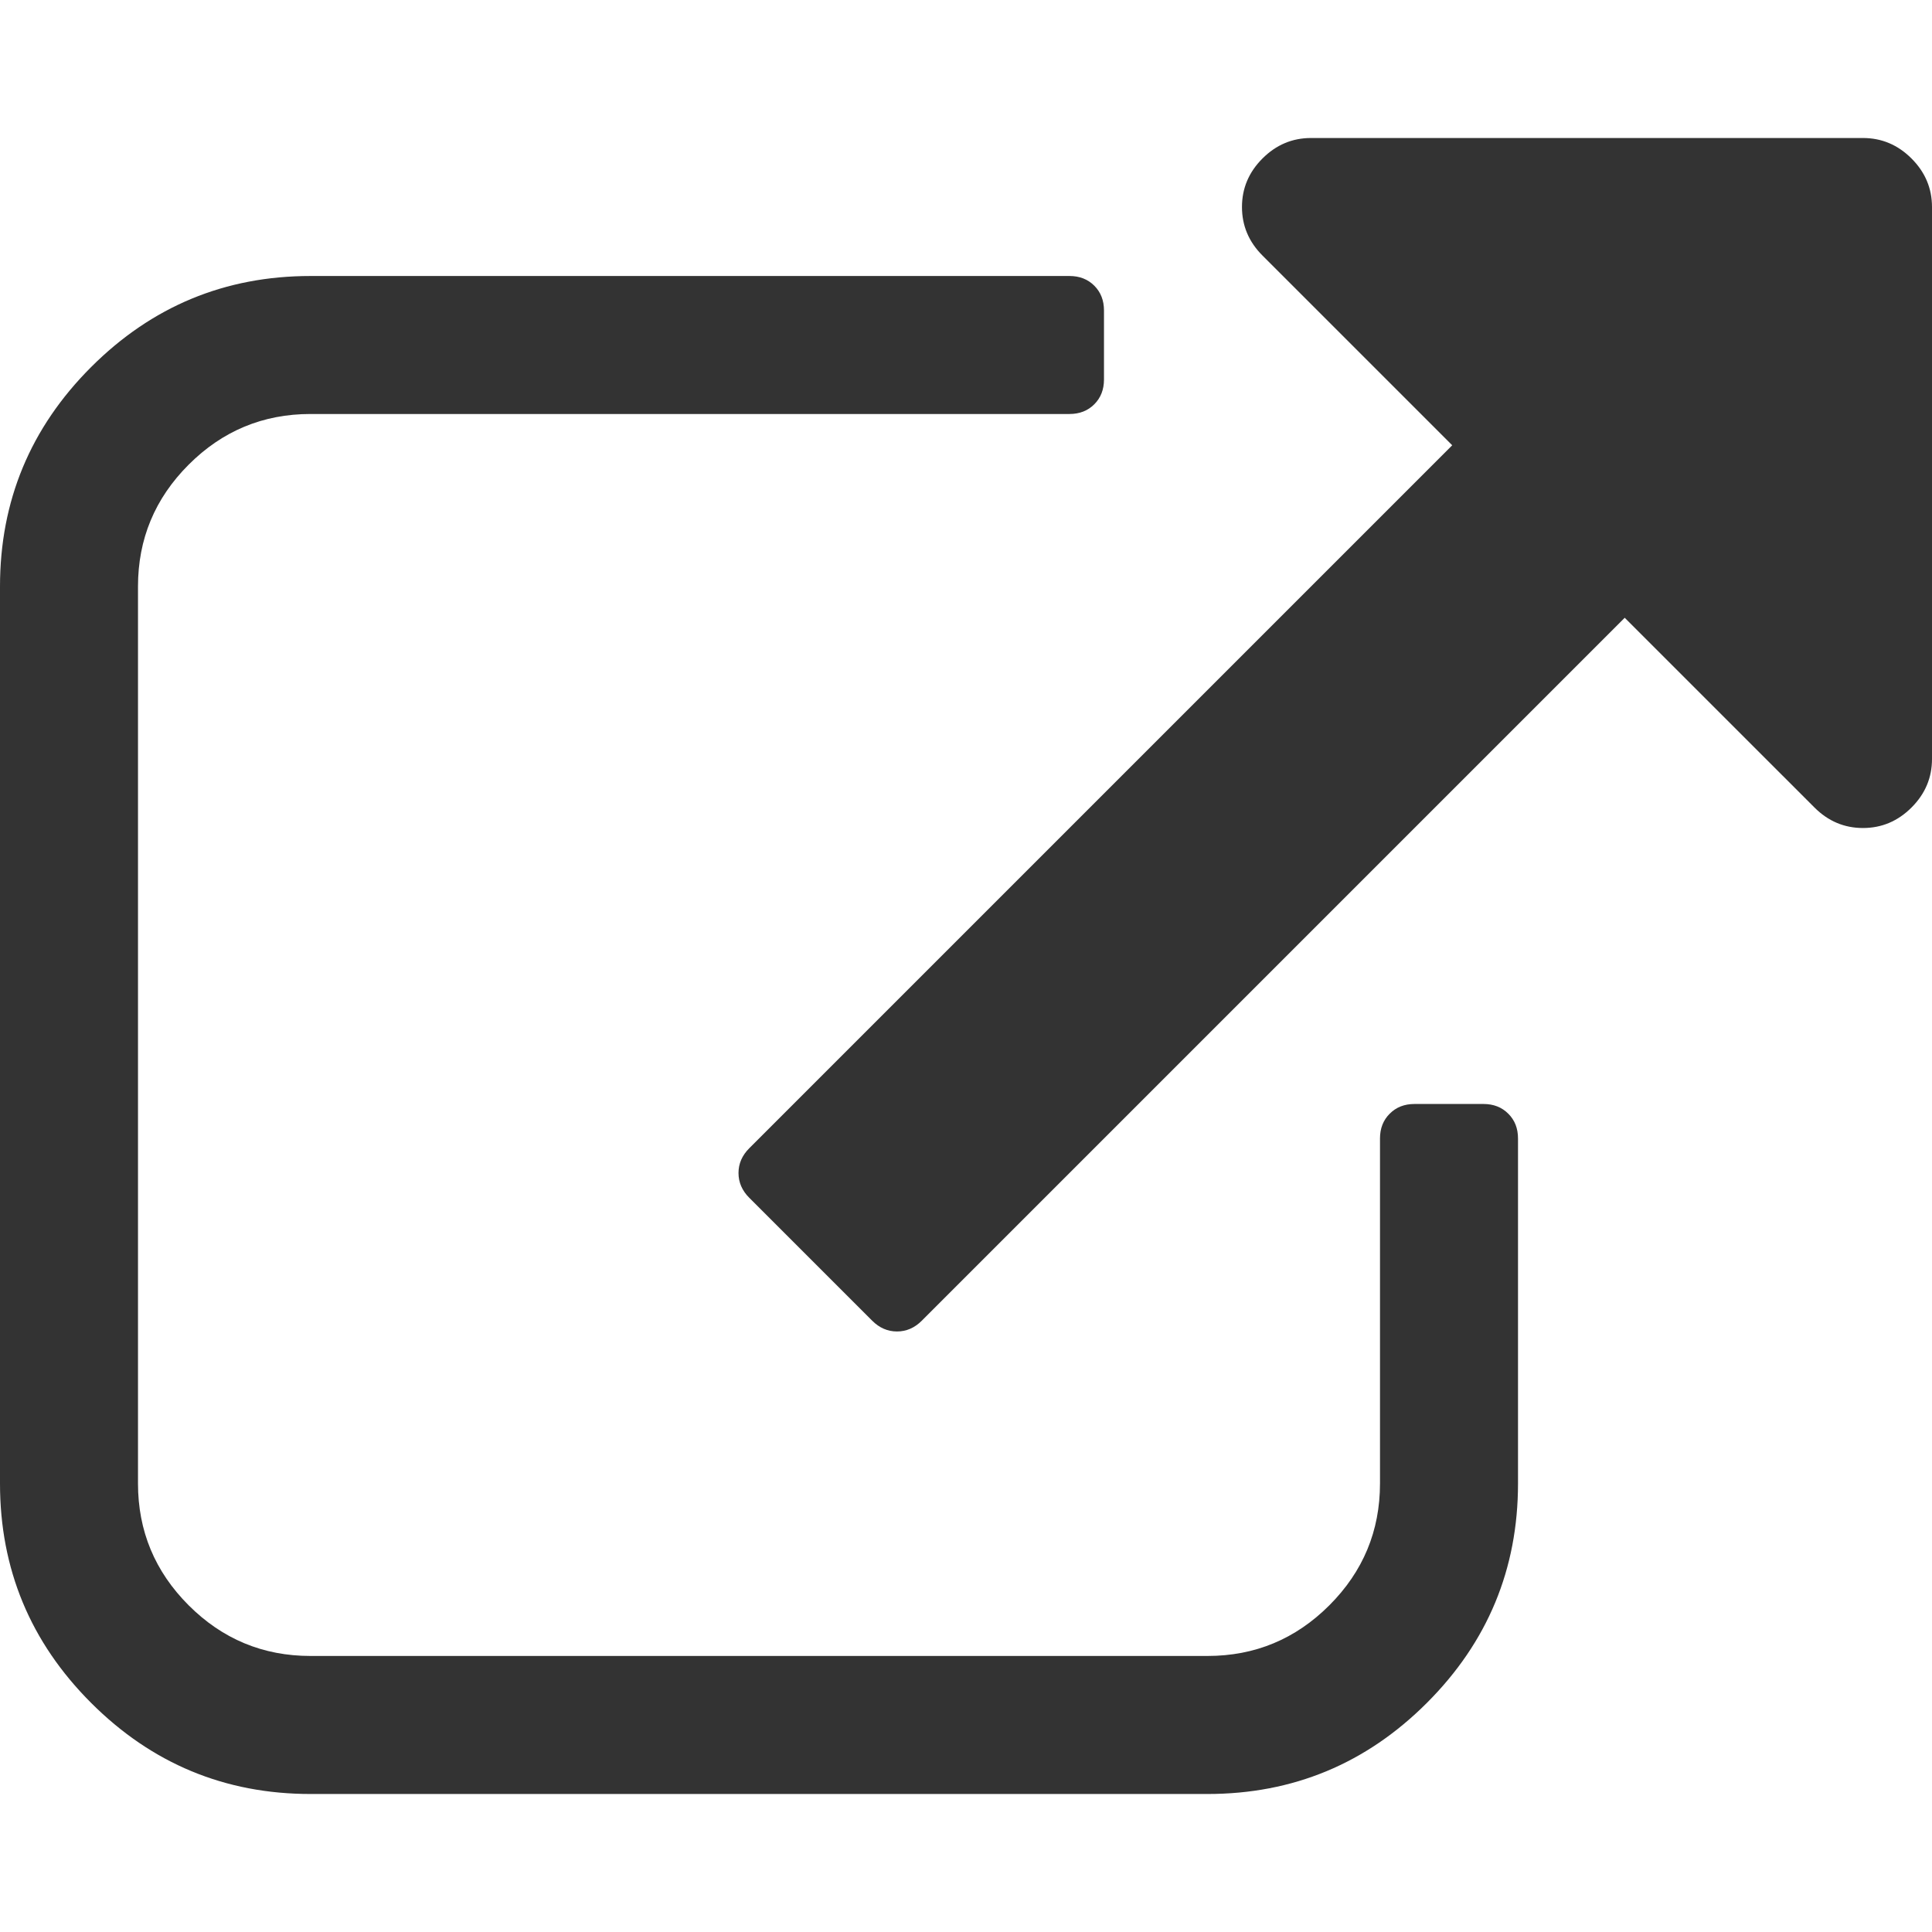
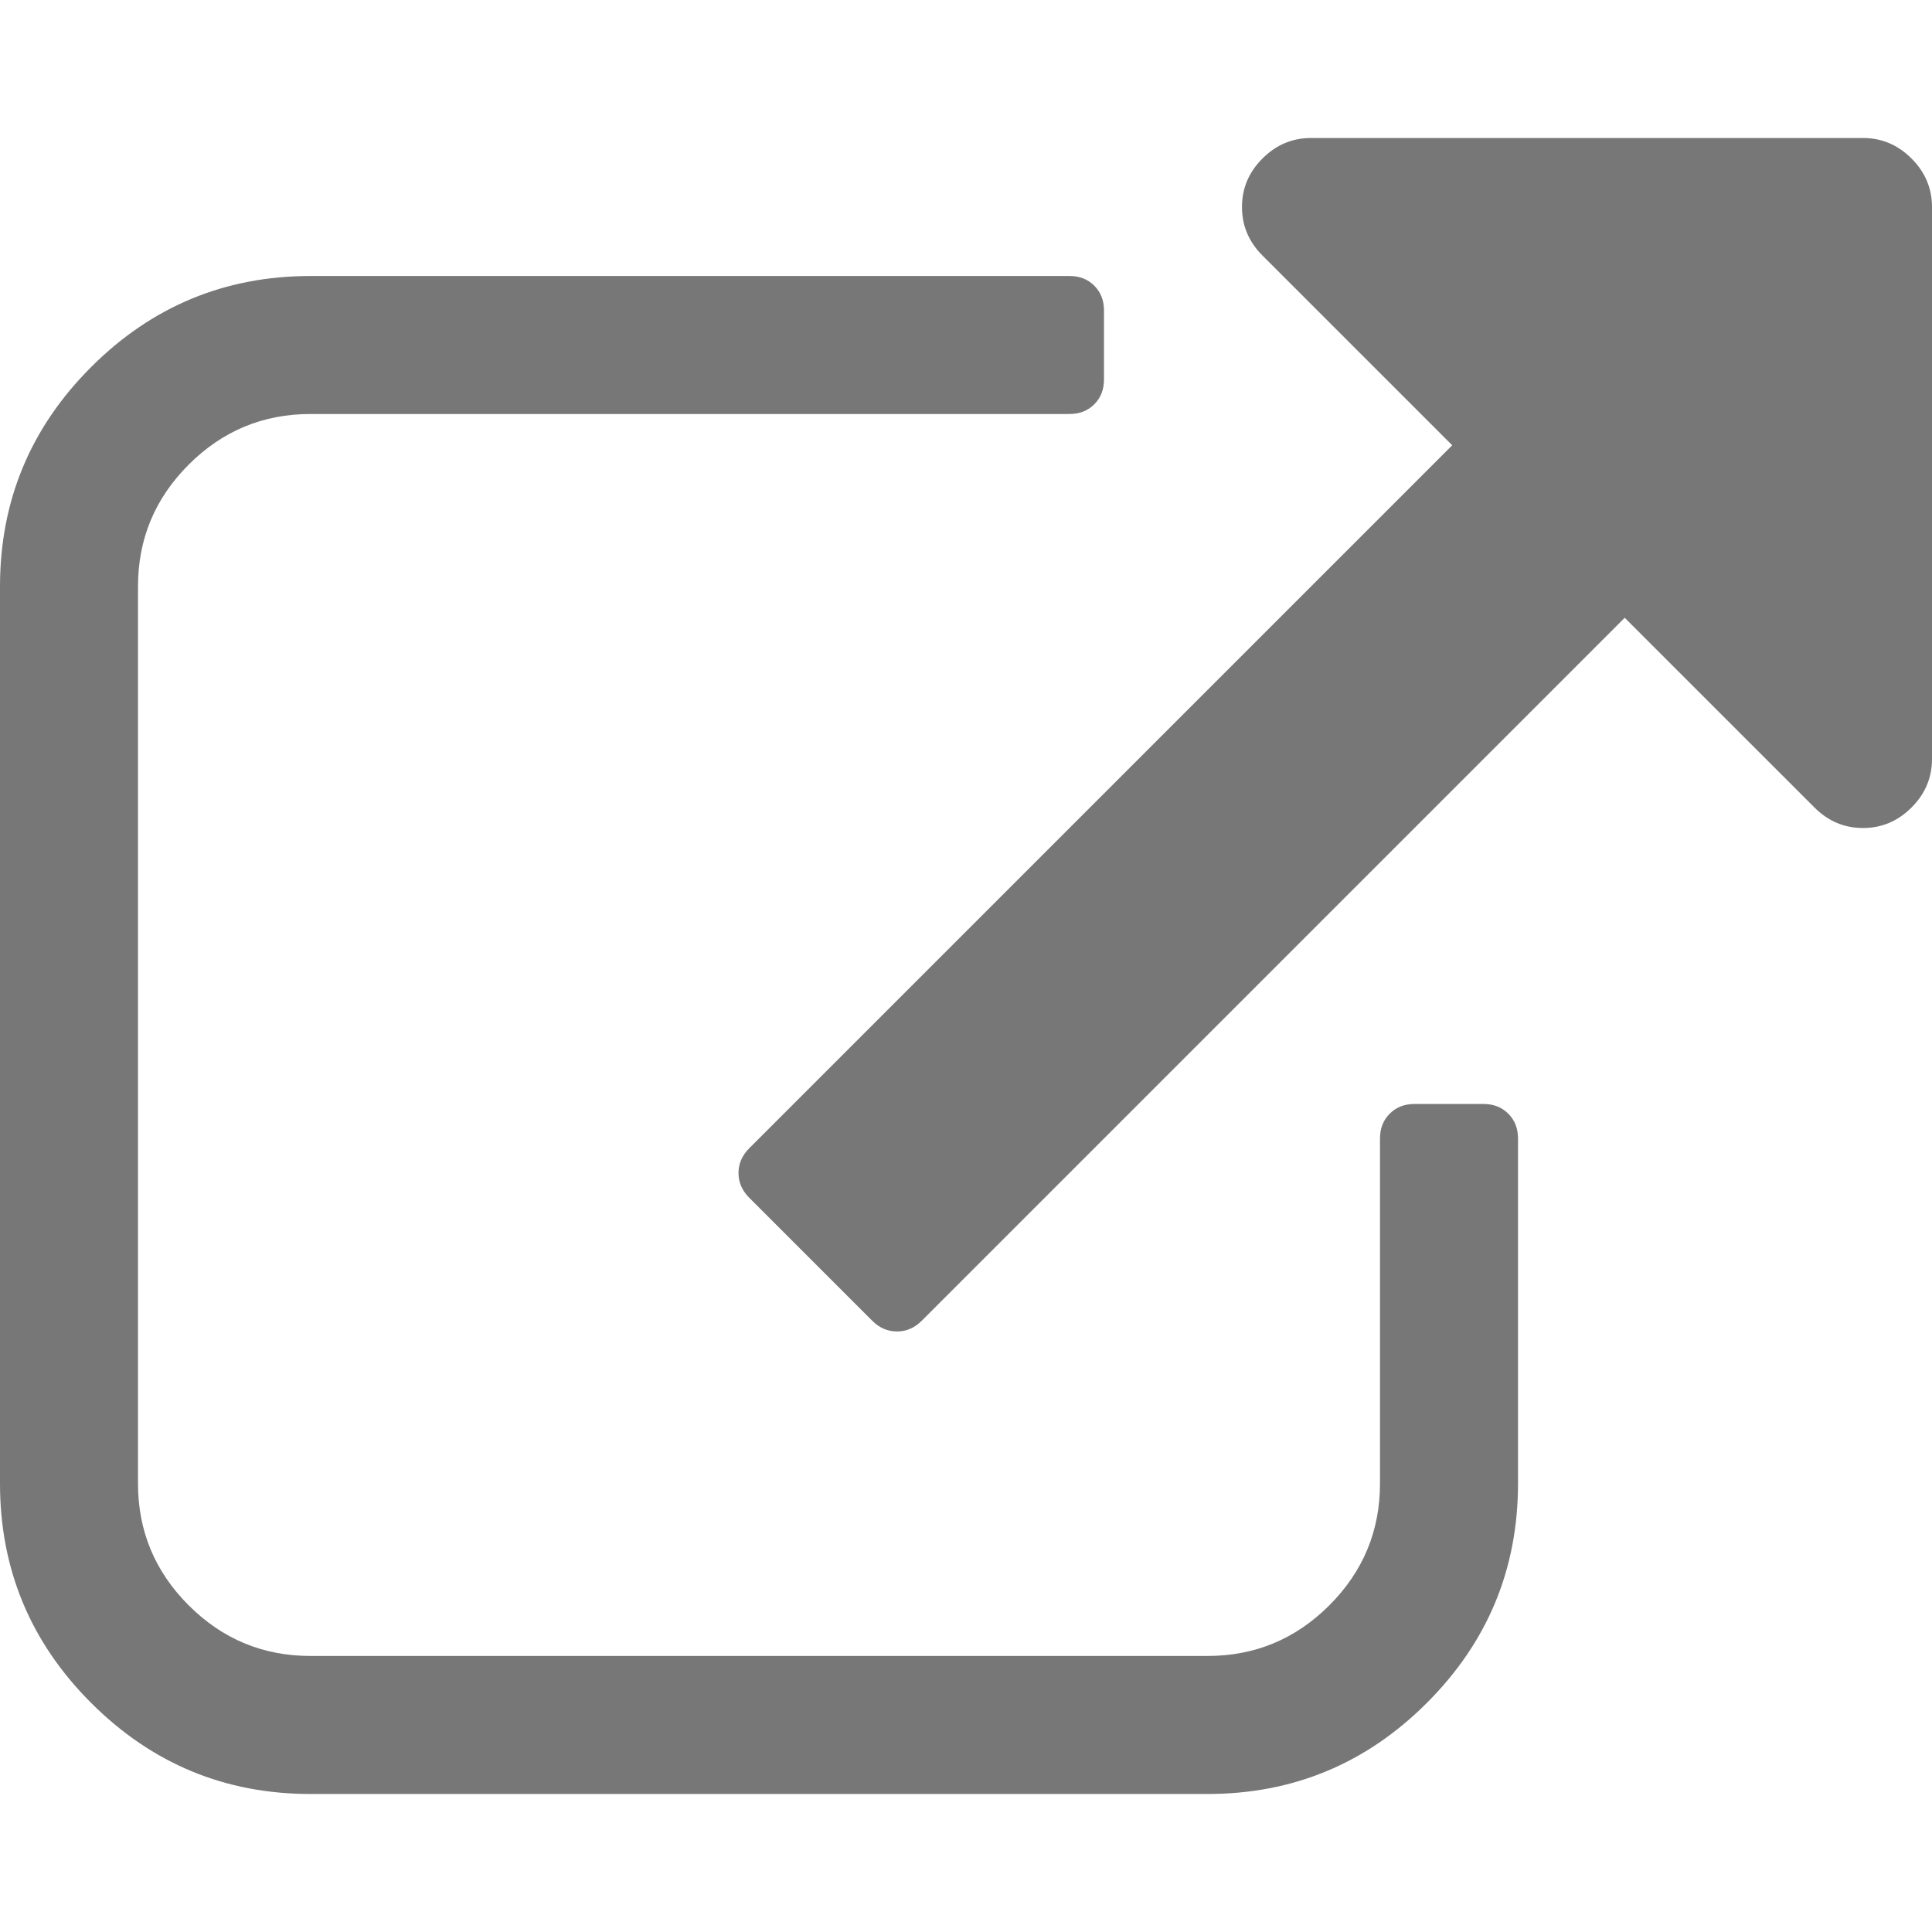
<svg xmlns="http://www.w3.org/2000/svg" version="1.1" id="Capa_1" x="0px" y="0px" width="511.626px" height="511.627px" viewBox="0 0 511.626 511.627" style="enable-background:new 0 0 511.626 511.627;" xml:space="preserve">
  <g>
    <g>
-       <path style="fill:#333" d="M392.857,292.354h-18.274c-2.669,0-4.859,0.855-6.563,2.573c-1.718,1.708-2.573,3.897-2.573,6.563v91.361    c0,12.563-4.47,23.315-13.415,32.262c-8.945,8.945-19.701,13.414-32.264,13.414H82.224c-12.562,0-23.317-4.469-32.264-13.414    c-8.945-8.946-13.417-19.698-13.417-32.262V155.31c0-12.562,4.471-23.313,13.417-32.259c8.947-8.947,19.702-13.418,32.264-13.418    h200.994c2.669,0,4.859-0.859,6.57-2.57c1.711-1.713,2.566-3.9,2.566-6.567V82.221c0-2.662-0.855-4.853-2.566-6.563    c-1.711-1.713-3.901-2.568-6.57-2.568H82.224c-22.648,0-42.016,8.042-58.102,24.125C8.042,113.297,0,132.665,0,155.313v237.542    c0,22.647,8.042,42.018,24.123,58.095c16.086,16.084,35.454,24.13,58.102,24.13h237.543c22.647,0,42.017-8.046,58.101-24.13    c16.085-16.077,24.127-35.447,24.127-58.095v-91.358c0-2.669-0.856-4.859-2.574-6.57    C397.709,293.209,395.519,292.354,392.857,292.354z" />
-       <path style="fill:#333" d="M506.199,41.971c-3.617-3.617-7.905-5.424-12.85-5.424H347.171c-4.948,0-9.233,1.807-12.847,5.424    c-3.617,3.615-5.428,7.898-5.428,12.847s1.811,9.233,5.428,12.85l50.247,50.248L198.424,304.067    c-1.906,1.903-2.856,4.093-2.856,6.563c0,2.479,0.953,4.668,2.856,6.571l32.548,32.544c1.903,1.903,4.093,2.852,6.567,2.852    s4.665-0.948,6.567-2.852l186.148-186.148l50.251,50.248c3.614,3.617,7.898,5.426,12.847,5.426s9.233-1.809,12.851-5.426    c3.617-3.616,5.424-7.898,5.424-12.847V54.818C511.626,49.866,509.813,45.586,506.199,41.971z" />
+       <path style="fill:#777" d="M392.857,292.354h-18.274c-2.669,0-4.859,0.855-6.563,2.573c-1.718,1.708-2.573,3.897-2.573,6.563v91.361    c0,12.563-4.47,23.315-13.415,32.262c-8.945,8.945-19.701,13.414-32.264,13.414H82.224c-12.562,0-23.317-4.469-32.264-13.414    c-8.945-8.946-13.417-19.698-13.417-32.262V155.31c0-12.562,4.471-23.313,13.417-32.259c8.947-8.947,19.702-13.418,32.264-13.418    h200.994c2.669,0,4.859-0.859,6.57-2.57c1.711-1.713,2.566-3.9,2.566-6.567V82.221c0-2.662-0.855-4.853-2.566-6.563    c-1.711-1.713-3.901-2.568-6.57-2.568H82.224c-22.648,0-42.016,8.042-58.102,24.125C8.042,113.297,0,132.665,0,155.313v237.542    c0,22.647,8.042,42.018,24.123,58.095c16.086,16.084,35.454,24.13,58.102,24.13h237.543c22.647,0,42.017-8.046,58.101-24.13    c16.085-16.077,24.127-35.447,24.127-58.095v-91.358c0-2.669-0.856-4.859-2.574-6.57    C397.709,293.209,395.519,292.354,392.857,292.354z" />
+       <path style="fill:#777" d="M506.199,41.971c-3.617-3.617-7.905-5.424-12.85-5.424H347.171c-4.948,0-9.233,1.807-12.847,5.424    c-3.617,3.615-5.428,7.898-5.428,12.847s1.811,9.233,5.428,12.85l50.247,50.248L198.424,304.067    c-1.906,1.903-2.856,4.093-2.856,6.563c0,2.479,0.953,4.668,2.856,6.571l32.548,32.544c1.903,1.903,4.093,2.852,6.567,2.852    s4.665-0.948,6.567-2.852l186.148-186.148l50.251,50.248c3.614,3.617,7.898,5.426,12.847,5.426s9.233-1.809,12.851-5.426    c3.617-3.616,5.424-7.898,5.424-12.847V54.818C511.626,49.866,509.813,45.586,506.199,41.971z" />
    </g>
  </g>
</svg>
